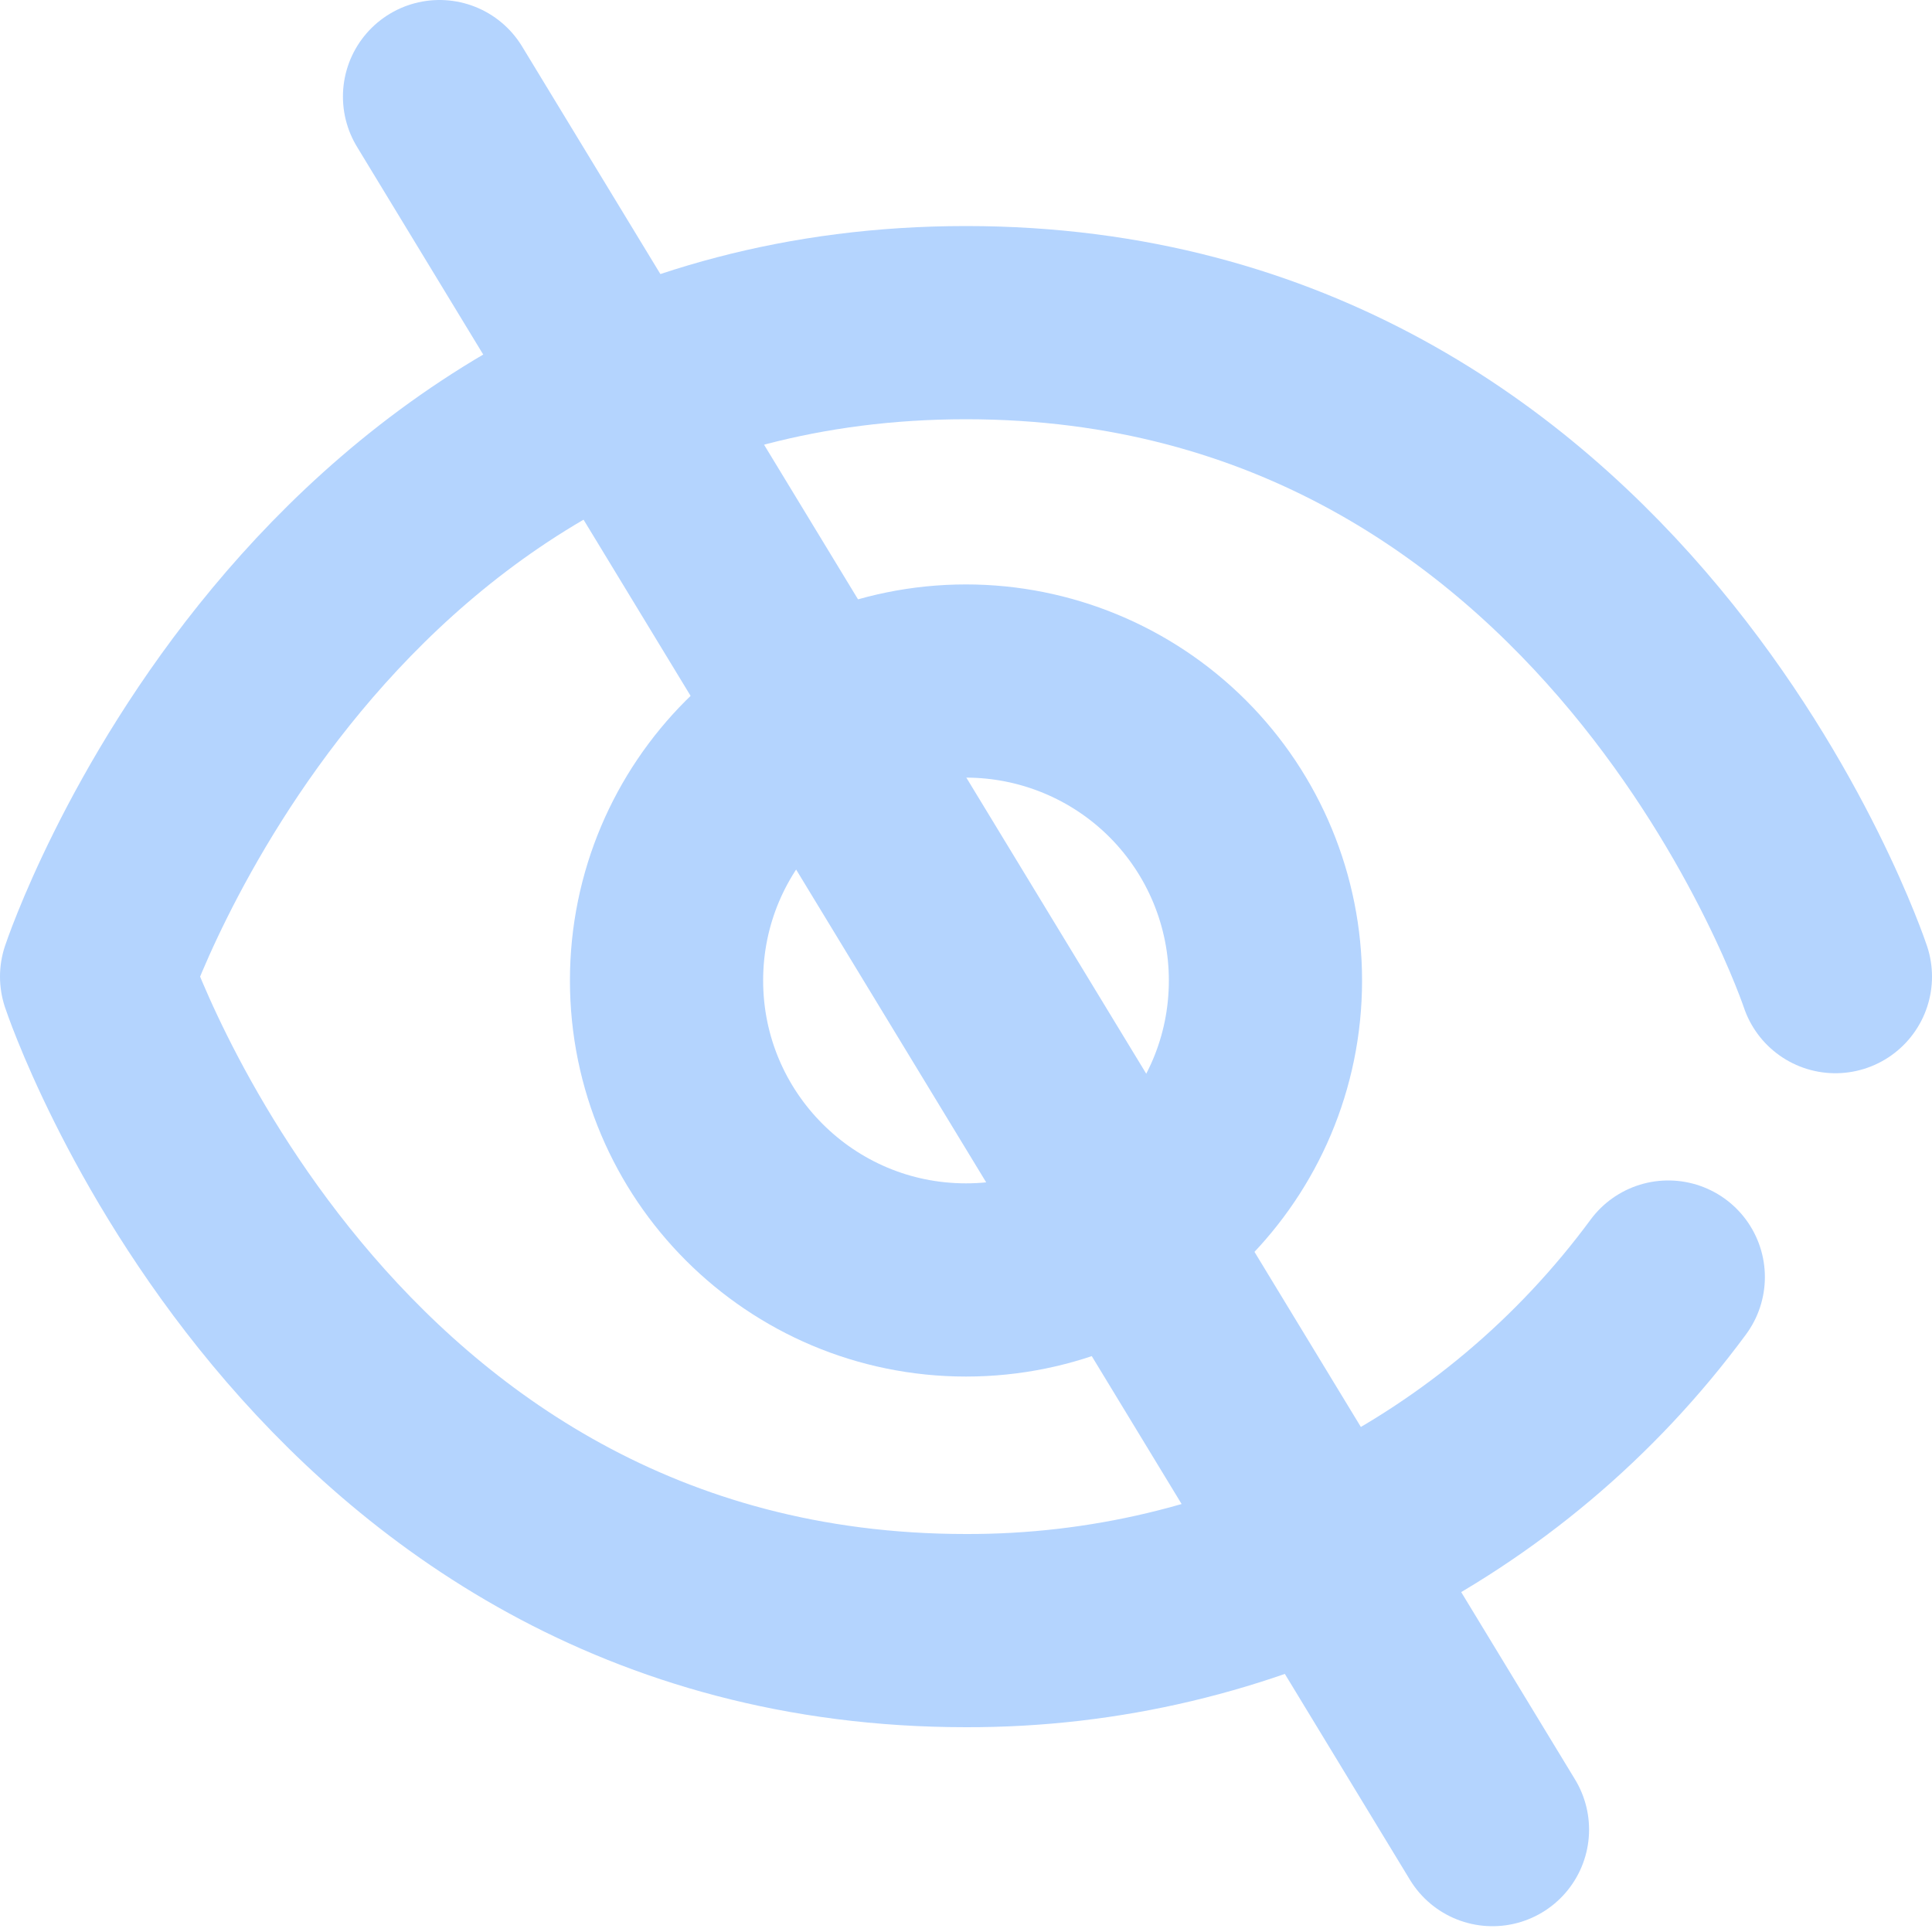
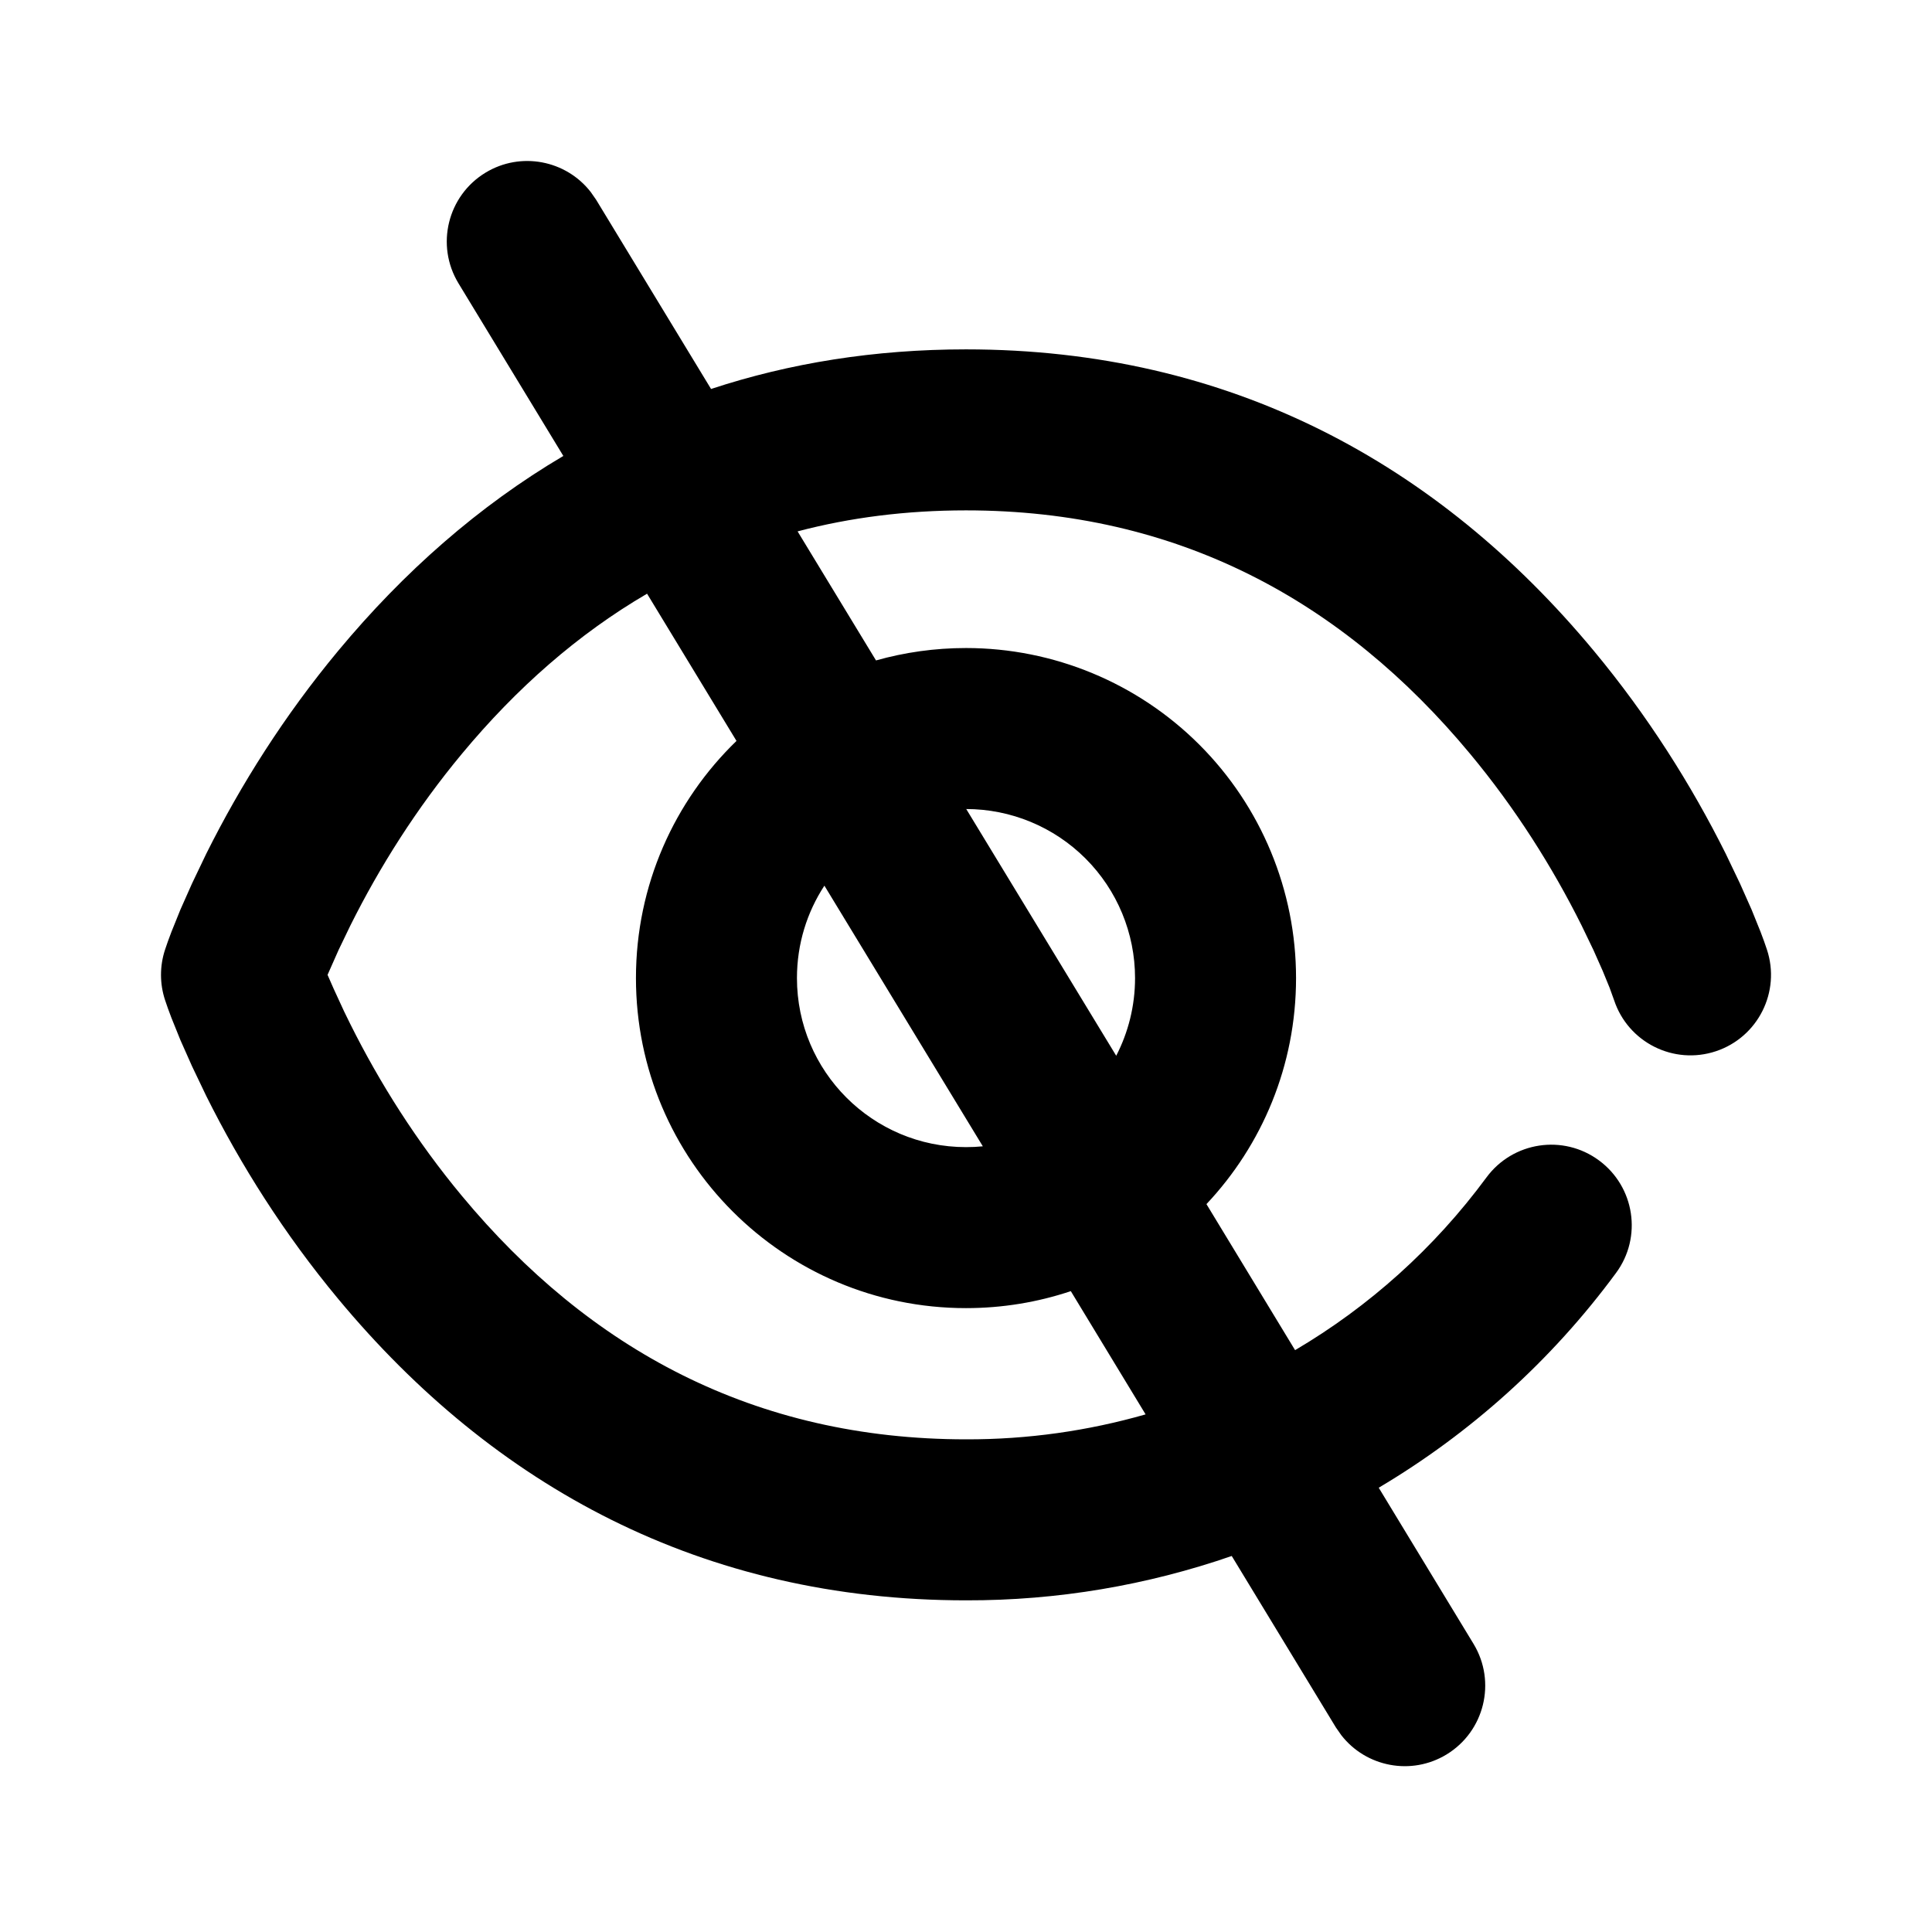
- <svg xmlns="http://www.w3.org/2000/svg" width="20px" height="20px" viewBox="0 0 20 20" version="1.1">
+ <svg xmlns="http://www.w3.org/2000/svg" xmlns:xlink="http://www.w3.org/1999/xlink" width="24" height="24" viewBox="0 0 24 24" fill="#000000" class="customer-ui__icon">
  <defs>
-     <filter id="filter-1">
-       <feColorMatrix in="SourceGraphic" type="matrix" values="0 0 0 0 0.459 0 0 0 0 0.655 0 0 0 0 0.992 0 0 0 1 0" />
-     </filter>
+     <path id="hide-a" d="M7.338,2.385 L7.405,2.481 L8.833,4.832 C9.807,4.511 10.862,4.34 12,4.34 C15.276,4.34 17.865,5.756 19.8,8.086 C20.468,8.89 21.01,9.748 21.438,10.606 L21.615,10.976 L21.759,11.3 L21.87,11.575 C21.902,11.658 21.928,11.731 21.949,11.795 C22.123,12.319 21.839,12.885 21.315,13.059 C20.791,13.233 20.225,12.949 20.051,12.425 L19.995,12.27 L19.909,12.06 L19.794,11.801 L19.648,11.498 C19.285,10.77 18.825,10.041 18.262,9.364 C16.682,7.462 14.63,6.34 12,6.34 C11.257,6.34 10.561,6.429 9.908,6.601 L10.882,8.204 C11.238,8.104 11.612,8.05 12,8.05 C13.087,8.05 14.13,8.482 14.899,9.251 C15.668,10.02 16.1,11.063 16.1,12.15 C16.1,13.237 15.677,14.225 14.987,14.958 L16.088,16.772 C17.005,16.232 17.816,15.507 18.465,14.627 C18.793,14.182 19.419,14.087 19.863,14.415 C20.308,14.743 20.403,15.369 20.075,15.813 C19.27,16.906 18.263,17.807 17.127,18.481 L18.305,20.421 C18.591,20.893 18.441,21.508 17.969,21.795 C17.531,22.061 16.969,21.95 16.662,21.555 L16.595,21.459 L15.301,19.329 C14.252,19.692 13.138,19.883 12,19.88 C8.724,19.88 6.135,18.464 4.2,16.134 C3.532,15.33 2.99,14.473 2.562,13.614 L2.385,13.244 L2.241,12.92 L2.13,12.645 C2.098,12.562 2.072,12.489 2.051,12.425 C1.983,12.221 1.983,11.999 2.051,11.795 C2.072,11.731 2.098,11.658 2.13,11.575 L2.241,11.3 L2.385,10.976 L2.562,10.606 C2.99,9.748 3.532,8.89 4.2,8.086 C5.016,7.104 5.948,6.284 6.998,5.664 L5.695,3.519 C5.409,3.047 5.559,2.432 6.031,2.145 C6.469,1.879 7.031,1.99 7.338,2.385 Z M5.738,9.364 C5.175,10.041 4.715,10.77 4.352,11.498 L4.206,11.801 L4.069,12.11 L4.145,12.283 L4.275,12.565 L4.352,12.722 C4.715,13.45 5.175,14.179 5.738,14.856 C7.318,16.758 9.37,17.88 12.003,17.88 C12.766,17.882 13.515,17.775 14.231,17.57 L13.302,16.039 C12.893,16.176 12.455,16.25 12,16.25 C9.736,16.25 7.9,14.414 7.9,12.15 C7.9,10.994 8.379,9.949 9.149,9.204 L8.038,7.375 C7.179,7.877 6.415,8.549 5.738,9.364 Z M10.241,11.002 C10.025,11.332 9.9,11.726 9.9,12.15 C9.9,13.31 10.84,14.25 12,14.25 C12.071,14.25 12.14,14.247 12.209,14.24 Z M12.003,10.05 L13.866,13.115 C14.015,12.826 14.1,12.498 14.1,12.15 C14.1,11.593 13.879,11.059 13.485,10.665 C13.091,10.271 12.557,10.05 12,10.05 L12.003,10.05 Z" />
  </defs>
-   <g id="Library" stroke="none" stroke-width="1" fill="none" fill-rule="evenodd">
-     <g id="Typography-Copy" transform="translate(-813, -466)">
-       <g id="Iconography" transform="translate(171, 280)">
-         <g id="Group-3" transform="translate(0, 88)">
-           <g id="Group" transform="translate(640, 96)">
-             <rect id="BASE" x="0" y="0" width="24" height="24" />
-             <g filter="url(#filter-1)" id="24px_icons_hide" stroke-linecap="round" stroke-linejoin="round">
-               <g transform="translate(3, 3)">
-                 <path d="M18,9.11 L18,9.11 C18,9.11 15.75,2.34 9,2.34 C2.25,2.34 0,9.11 0,9.11 L0,9.11 C0,9.11 2.25,15.88 9,15.88 C11.868,15.888 14.568,14.529 16.27,12.22" id="Path" stroke="#75A7FD" stroke-width="2" />
-                 <path d="M9,6.05 C7.288,6.05 5.9,7.438 5.9,9.15 C5.9,10.862 7.288,12.25 9,12.25 C10.712,12.25 12.1,10.862 12.1,9.15 C12.1,8.328 11.773,7.539 11.192,6.958 C10.611,6.377 9.822,6.05 9,6.05 Z" id="Path" stroke="#75A7FD" stroke-width="2" />
-                 <line x1="14.45" y1="17.94" x2="3.55" y2="0" id="Path" stroke="#75A7FD" stroke-width="2" />
-               </g>
-             </g>
-           </g>
-         </g>
-       </g>
-     </g>
-   </g>
+   <use fill="inherit" xlink:href="#hide-a" />
</svg>
